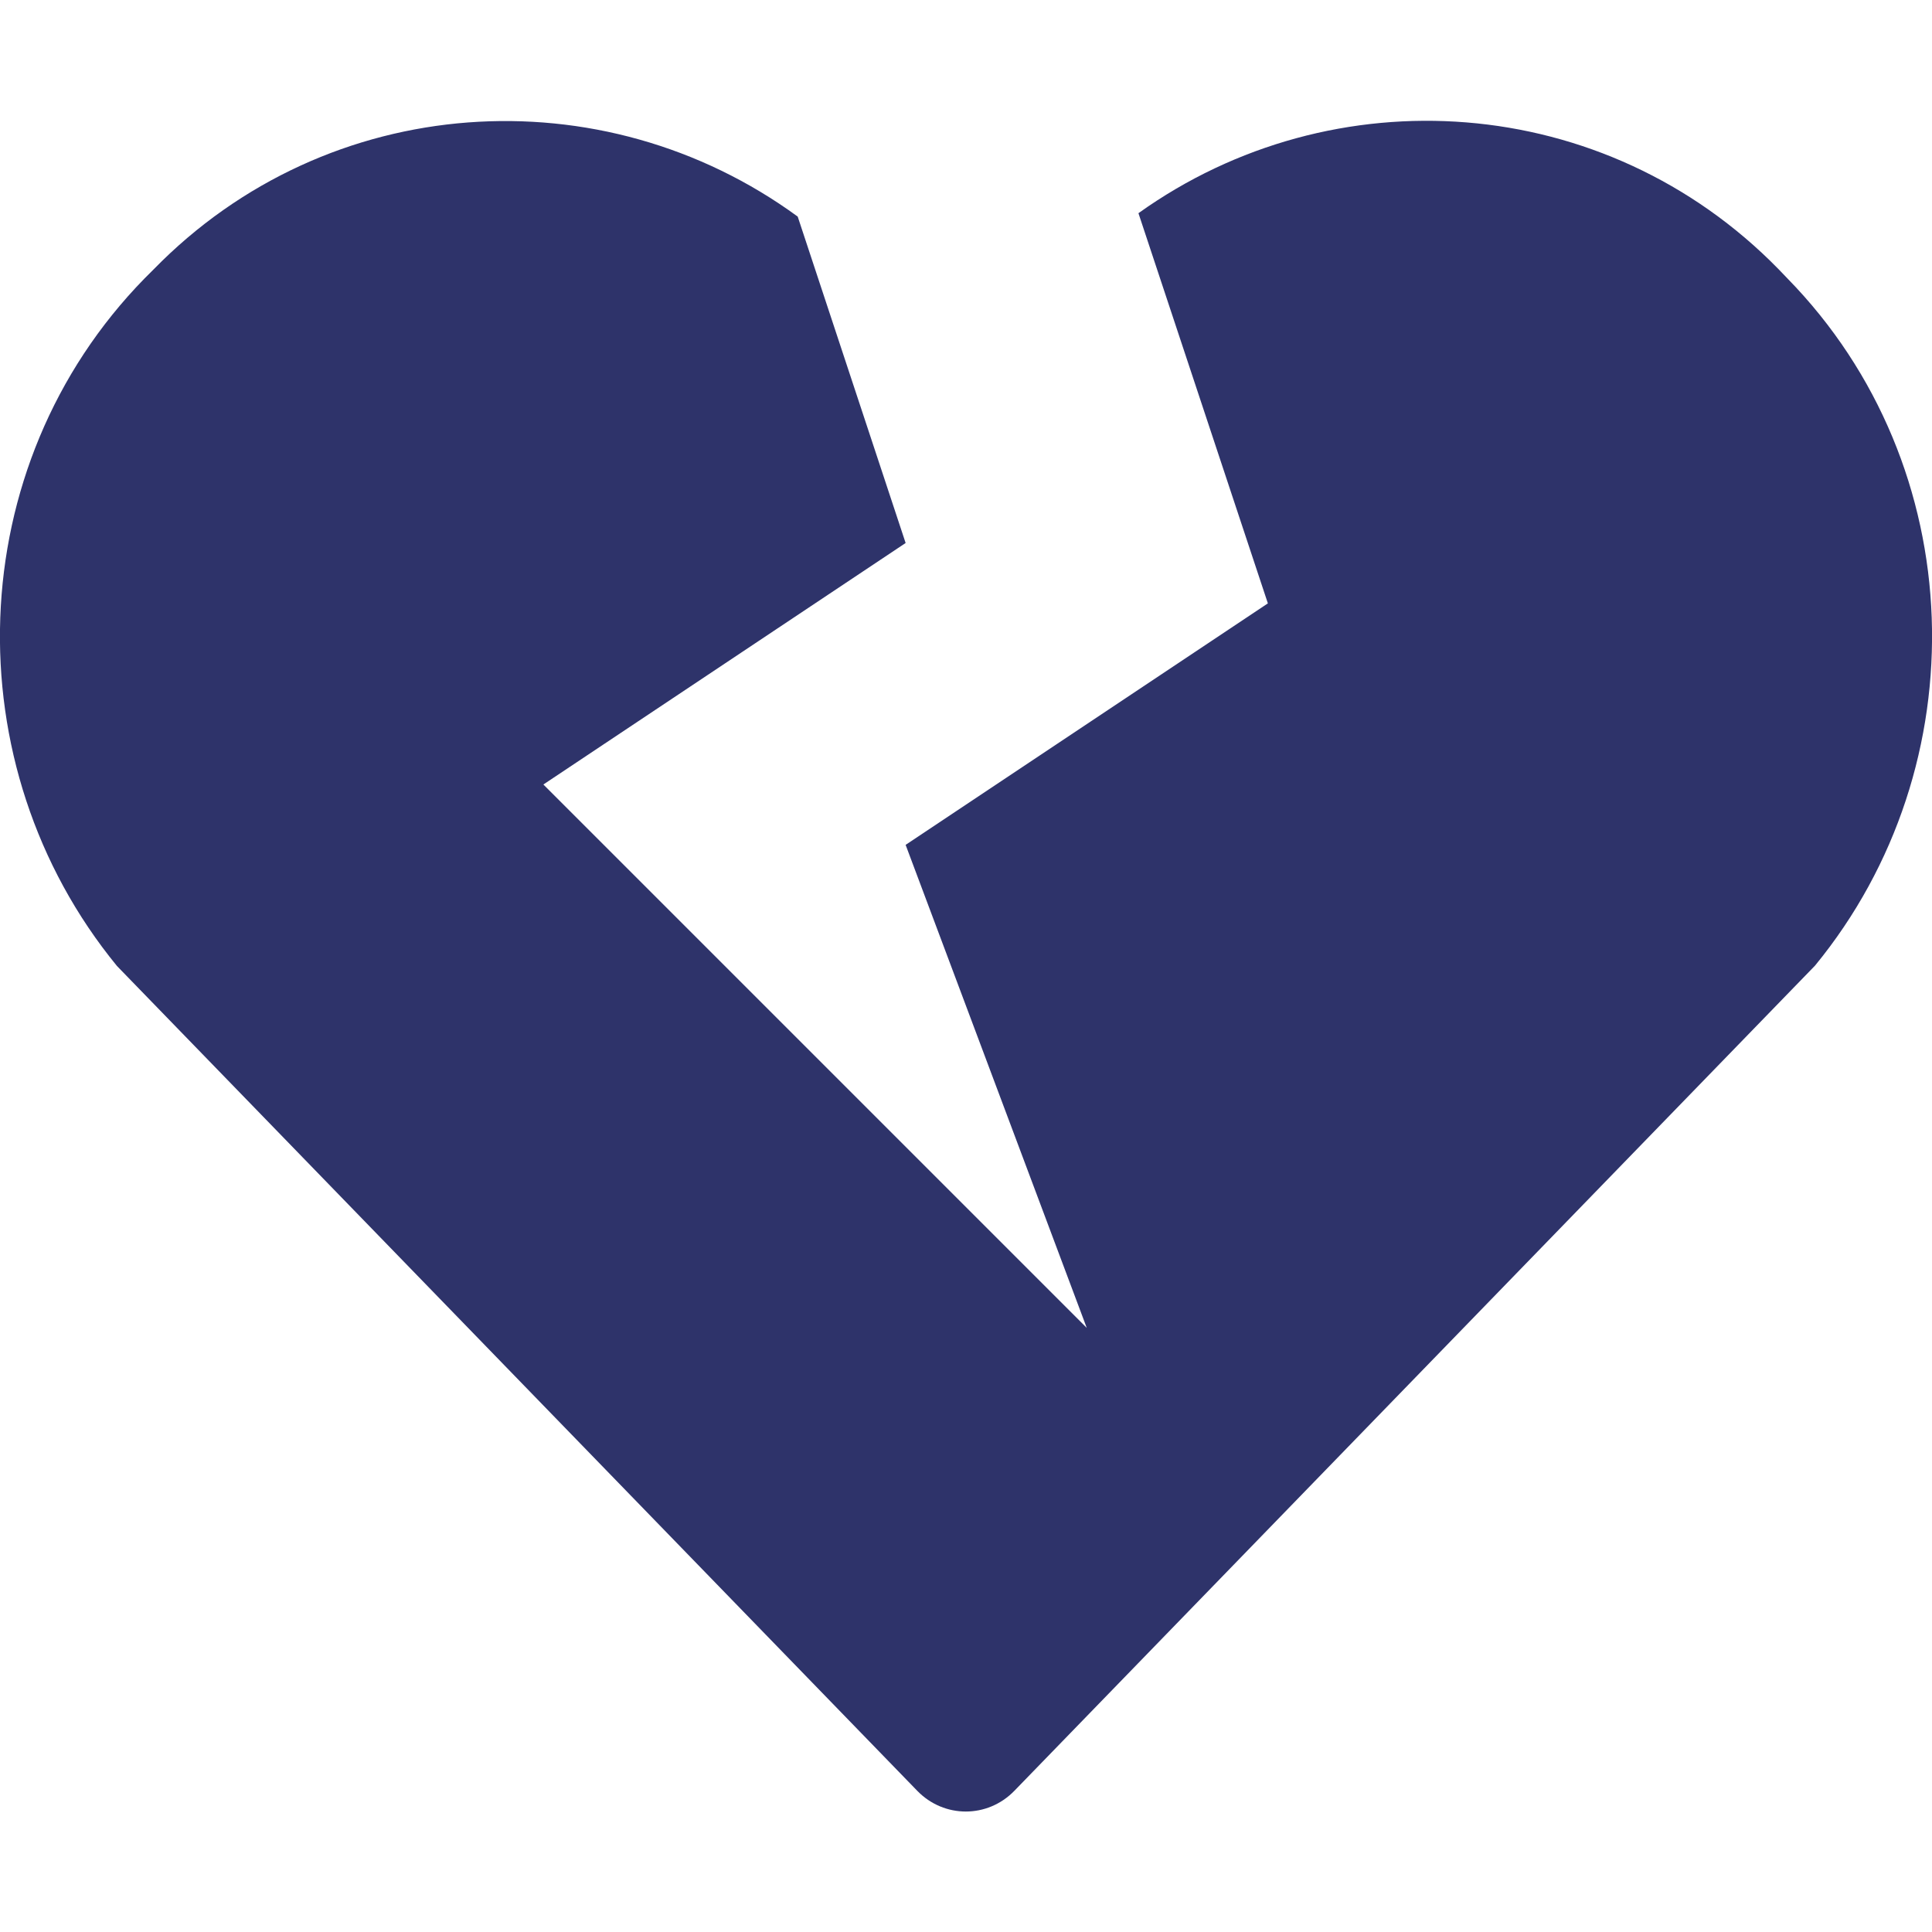
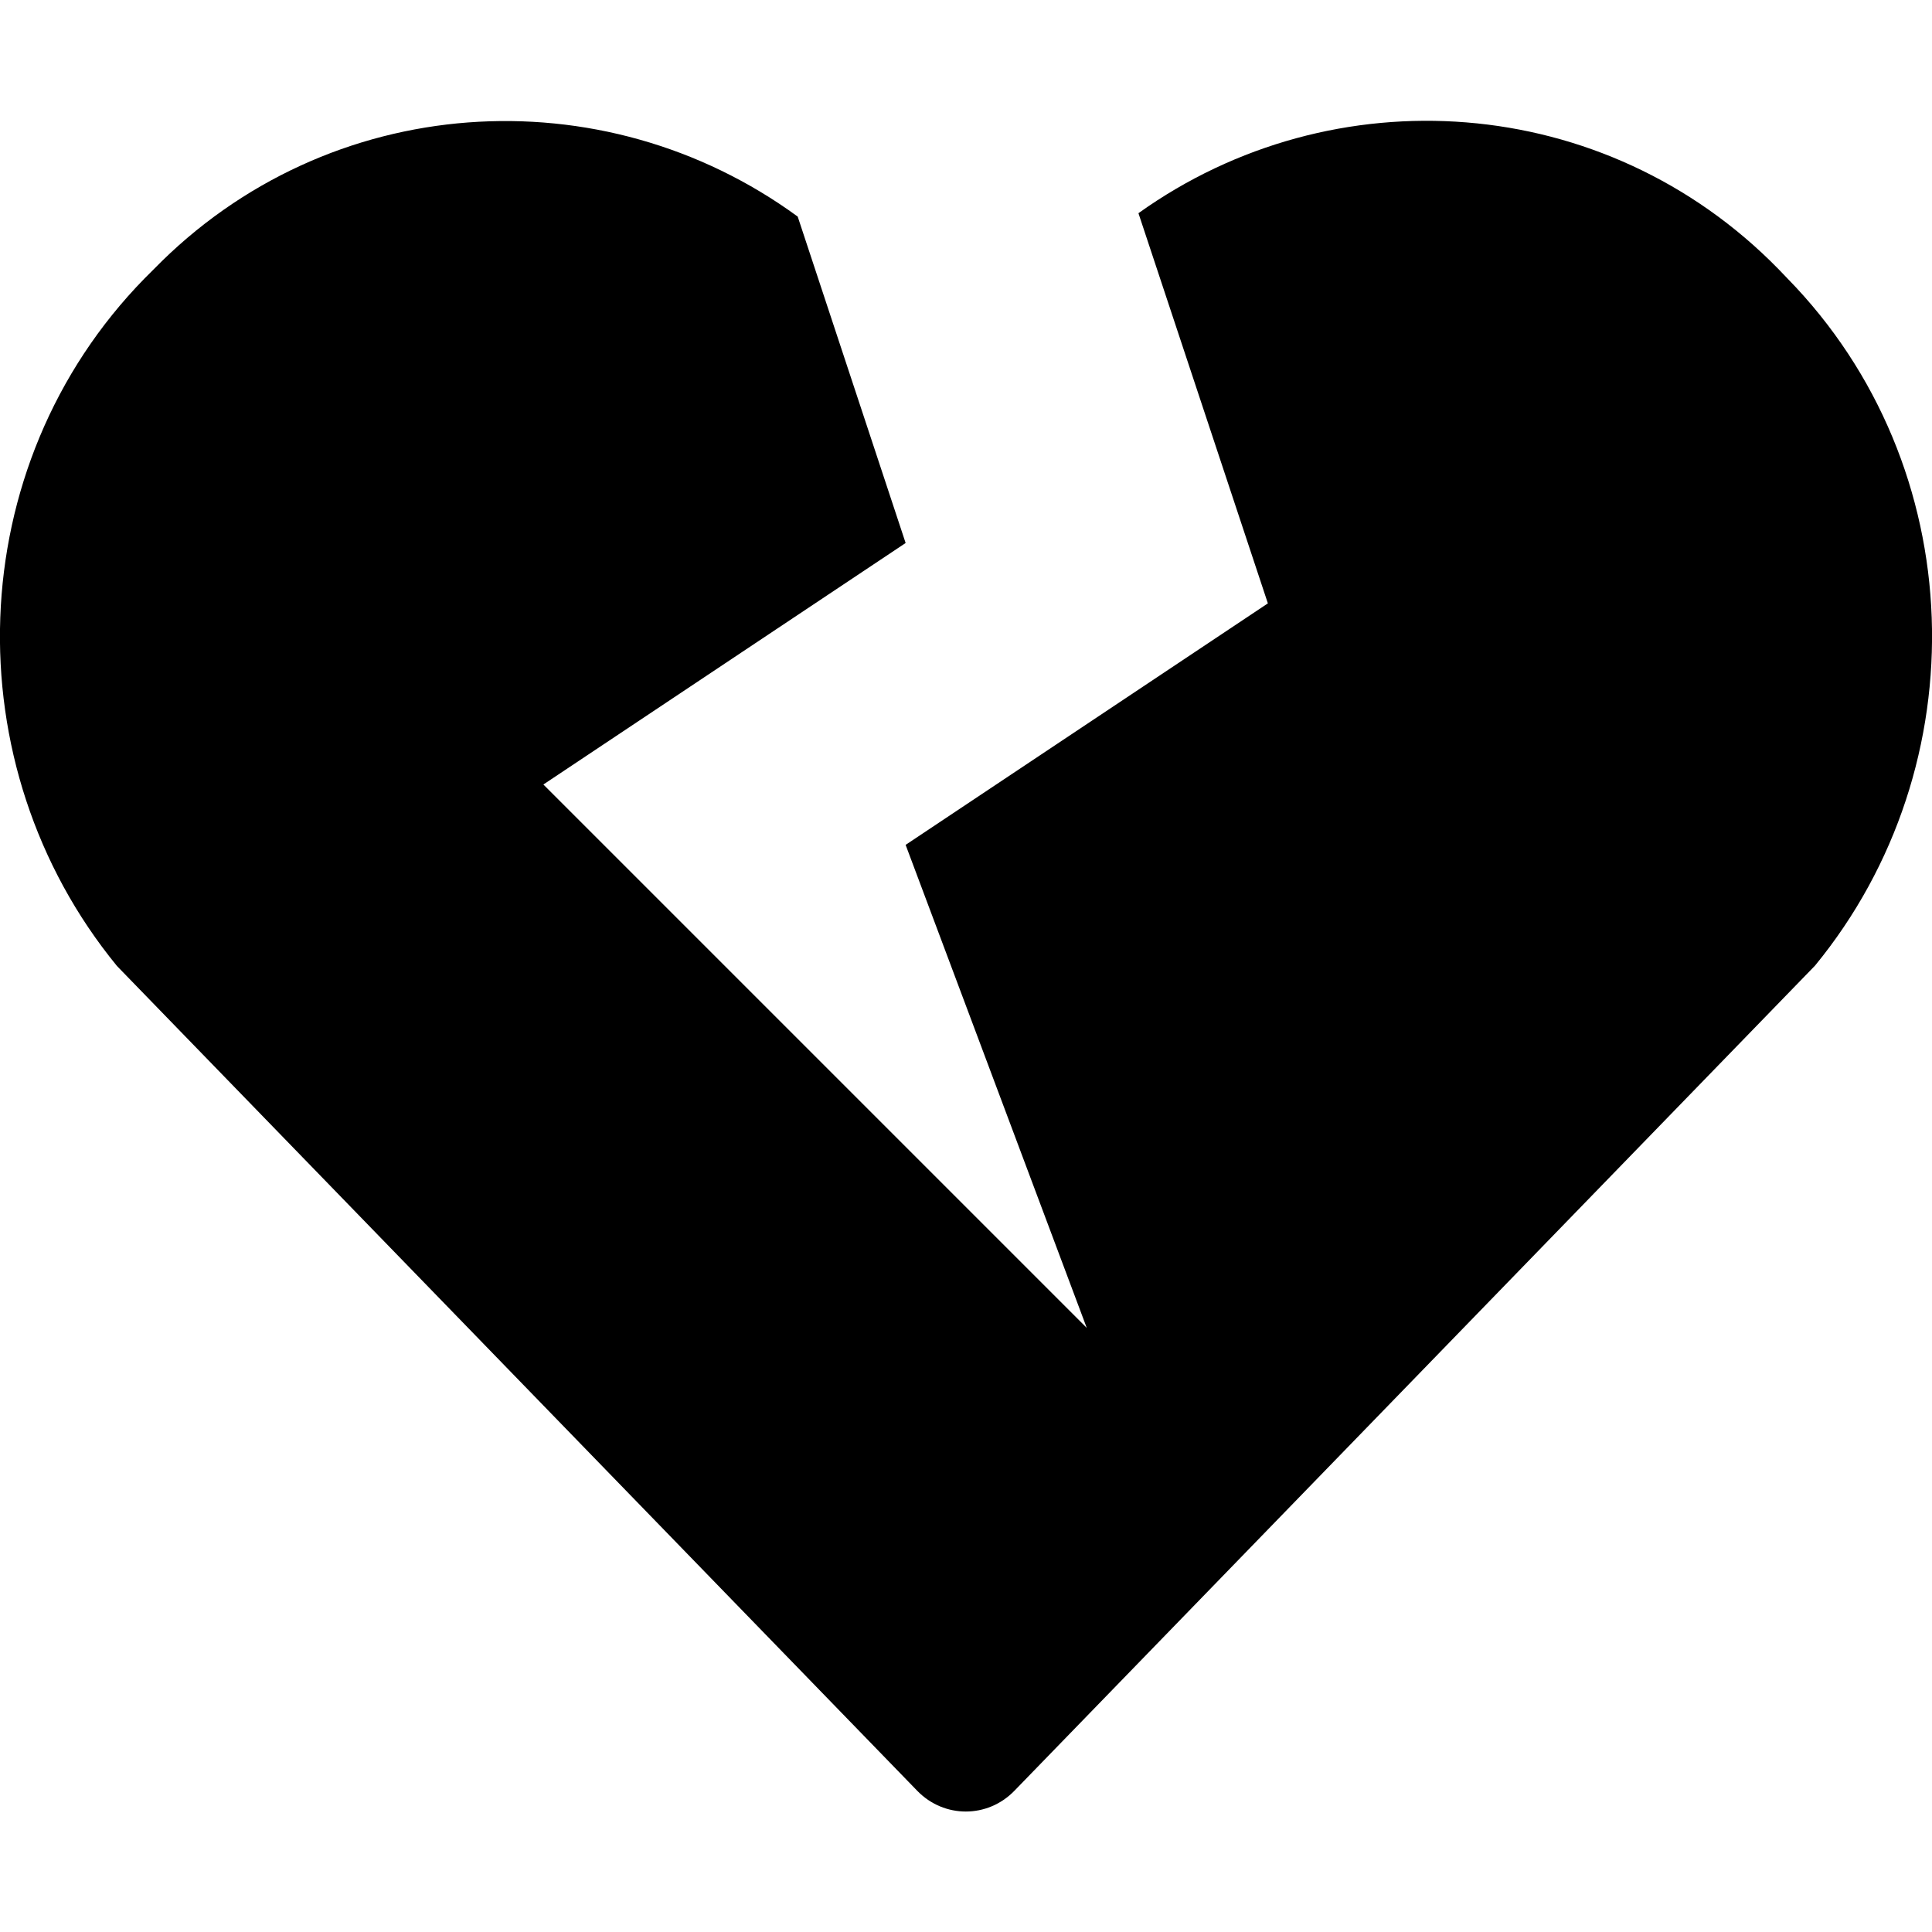
<svg xmlns="http://www.w3.org/2000/svg" aria-hidden="true" focusable="false" data-prefix="fas" data-icon="heart-broken" class="svg-inline--fa fa-heart-broken fa-w-16" role="img" viewBox="0 0 512 512">
-   <path fill="#2e336a" d="M473.7 73.8l-2.4-2.5c-46-47-118-51.7-169.6-14.8L336 159.9l-96 64 48 128-144-144 96-64-28.6-86.5C159.7 19.6 87 24 40.7 71.4l-2.4 2.4C-10.4 123.6-12.5 202.9 31 256l212.1 218.6c7.1 7.3 18.6 7.3 25.7 0L481 255.9c43.5-53 41.4-132.3-7.3-182.1z" />
+   <path fill="#000" d="M473.7 73.8l-2.4-2.5c-46-47-118-51.7-169.6-14.8L336 159.9l-96 64 48 128-144-144 96-64-28.6-86.5C159.7 19.6 87 24 40.7 71.4l-2.4 2.4C-10.4 123.6-12.5 202.9 31 256l212.1 218.6c7.1 7.3 18.6 7.3 25.7 0L481 255.9c43.5-53 41.4-132.3-7.3-182.1z" />
</svg>
